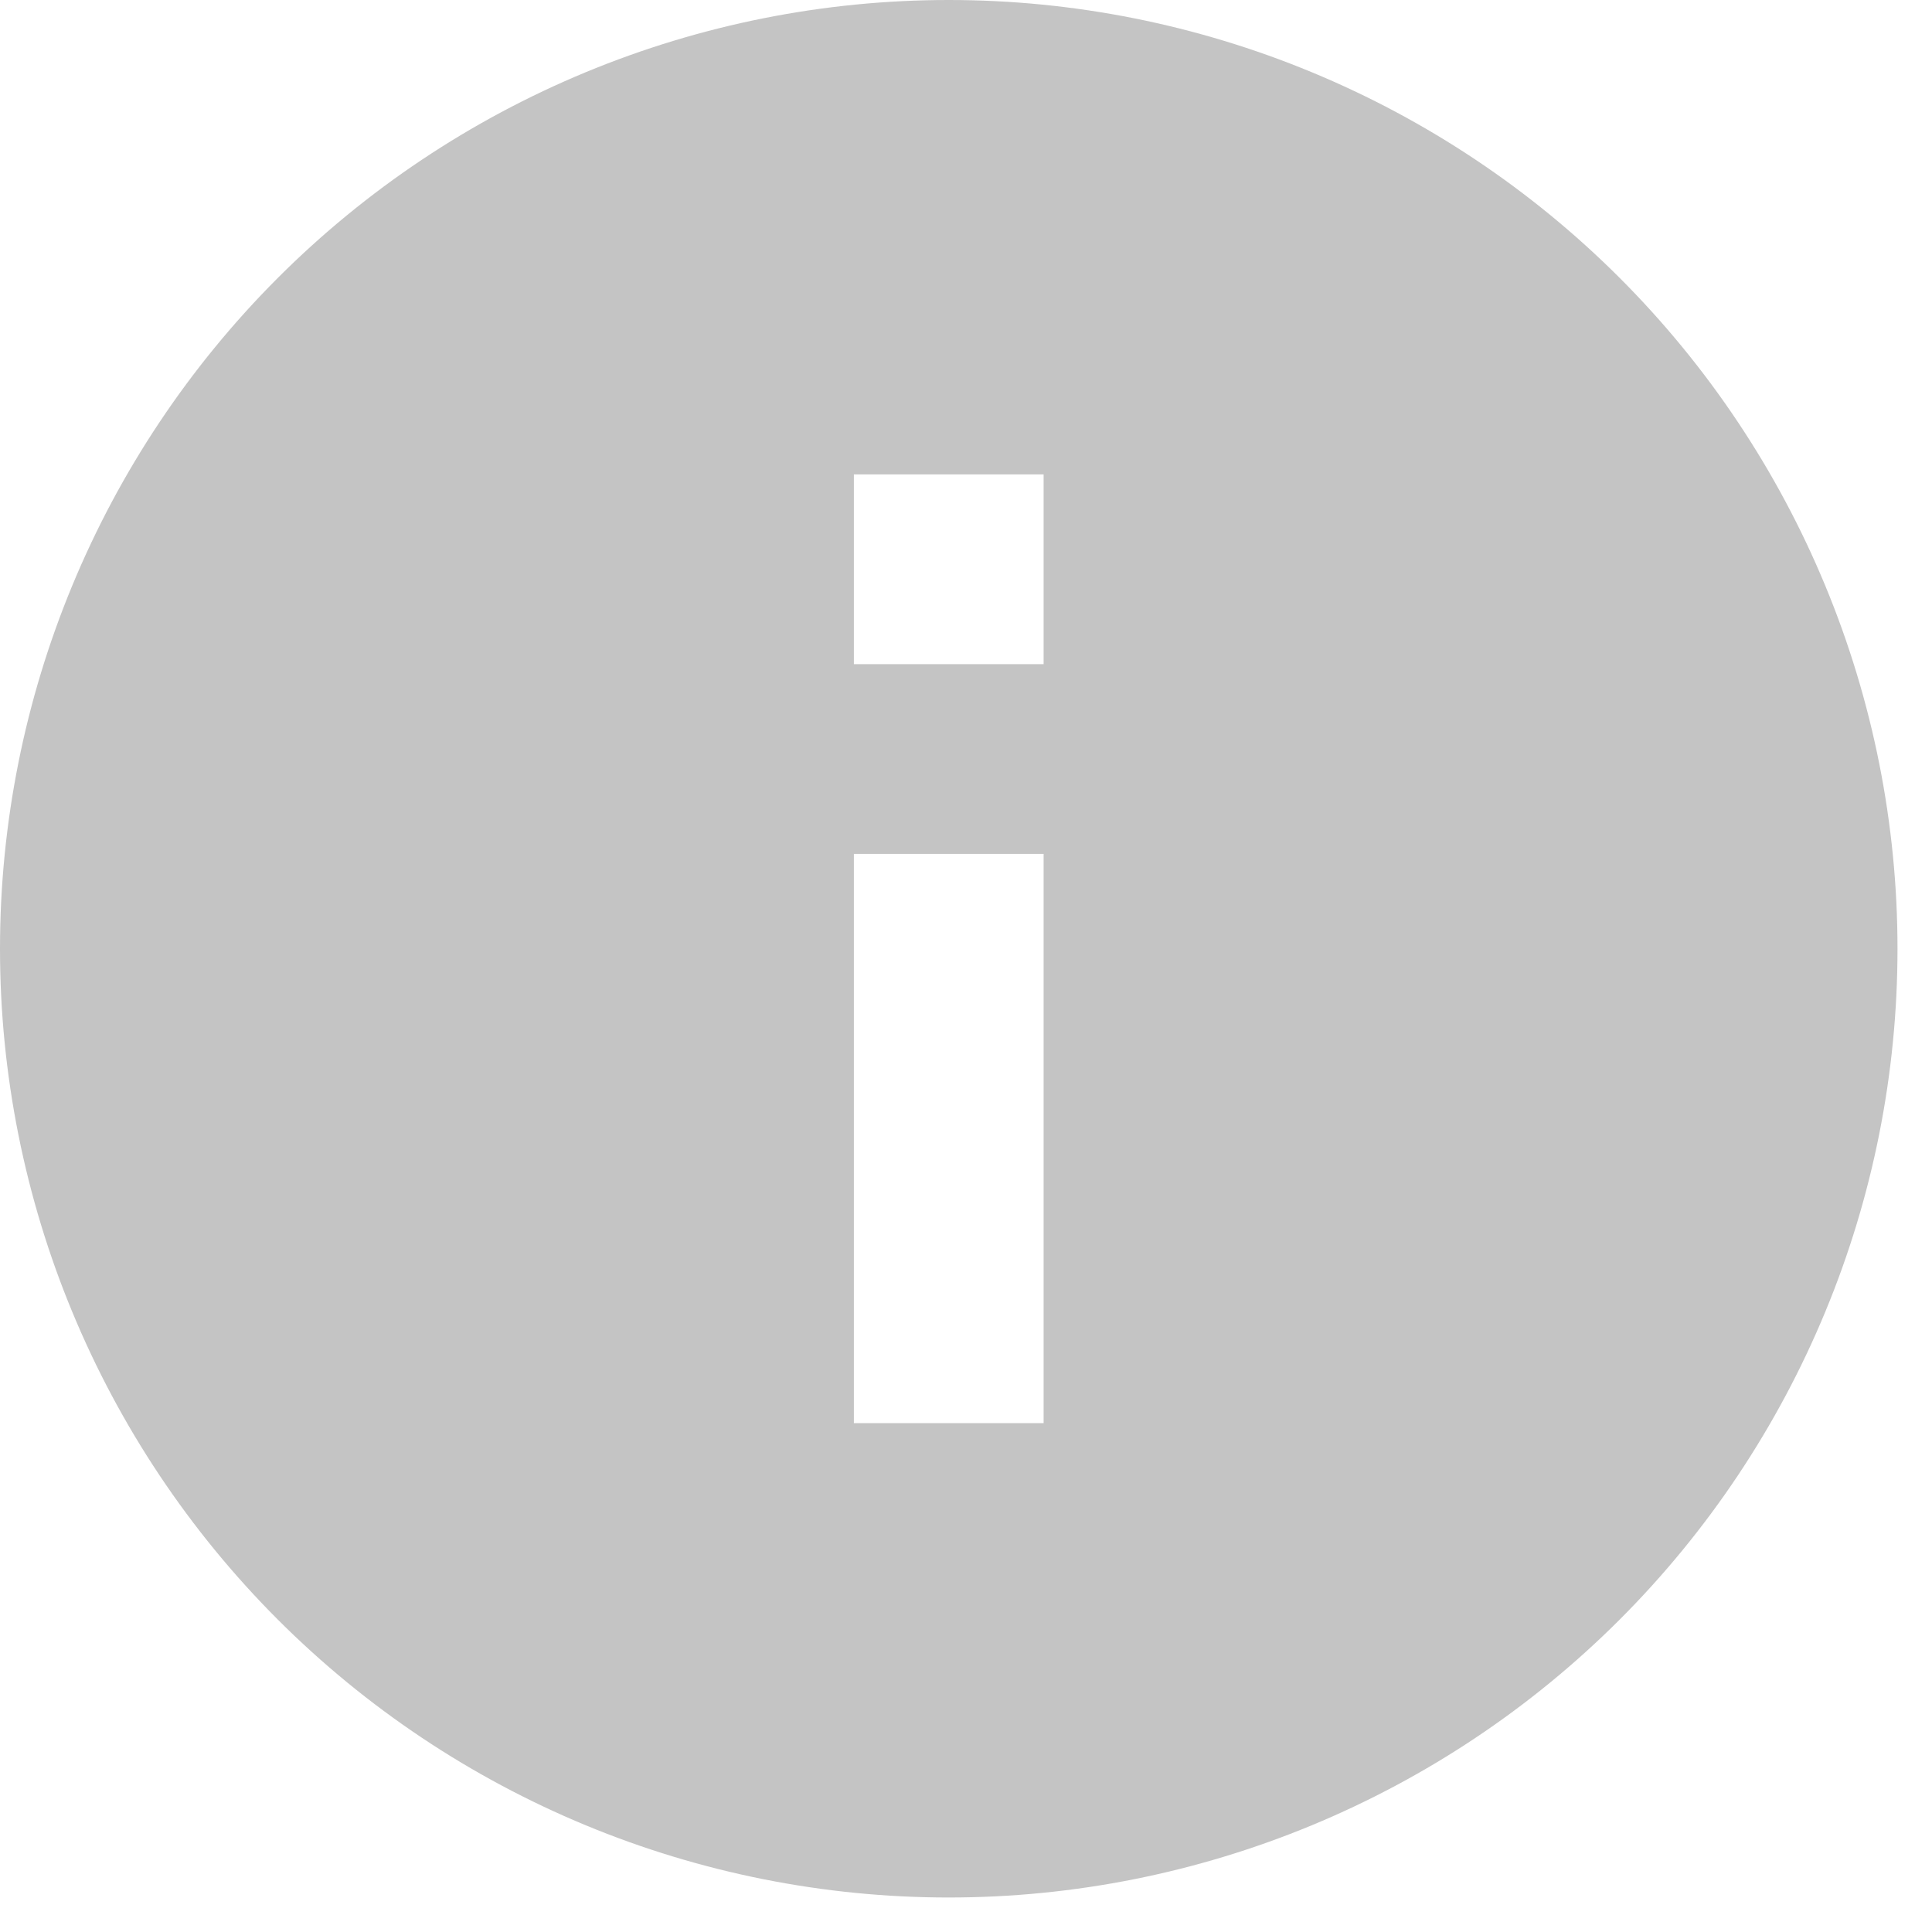
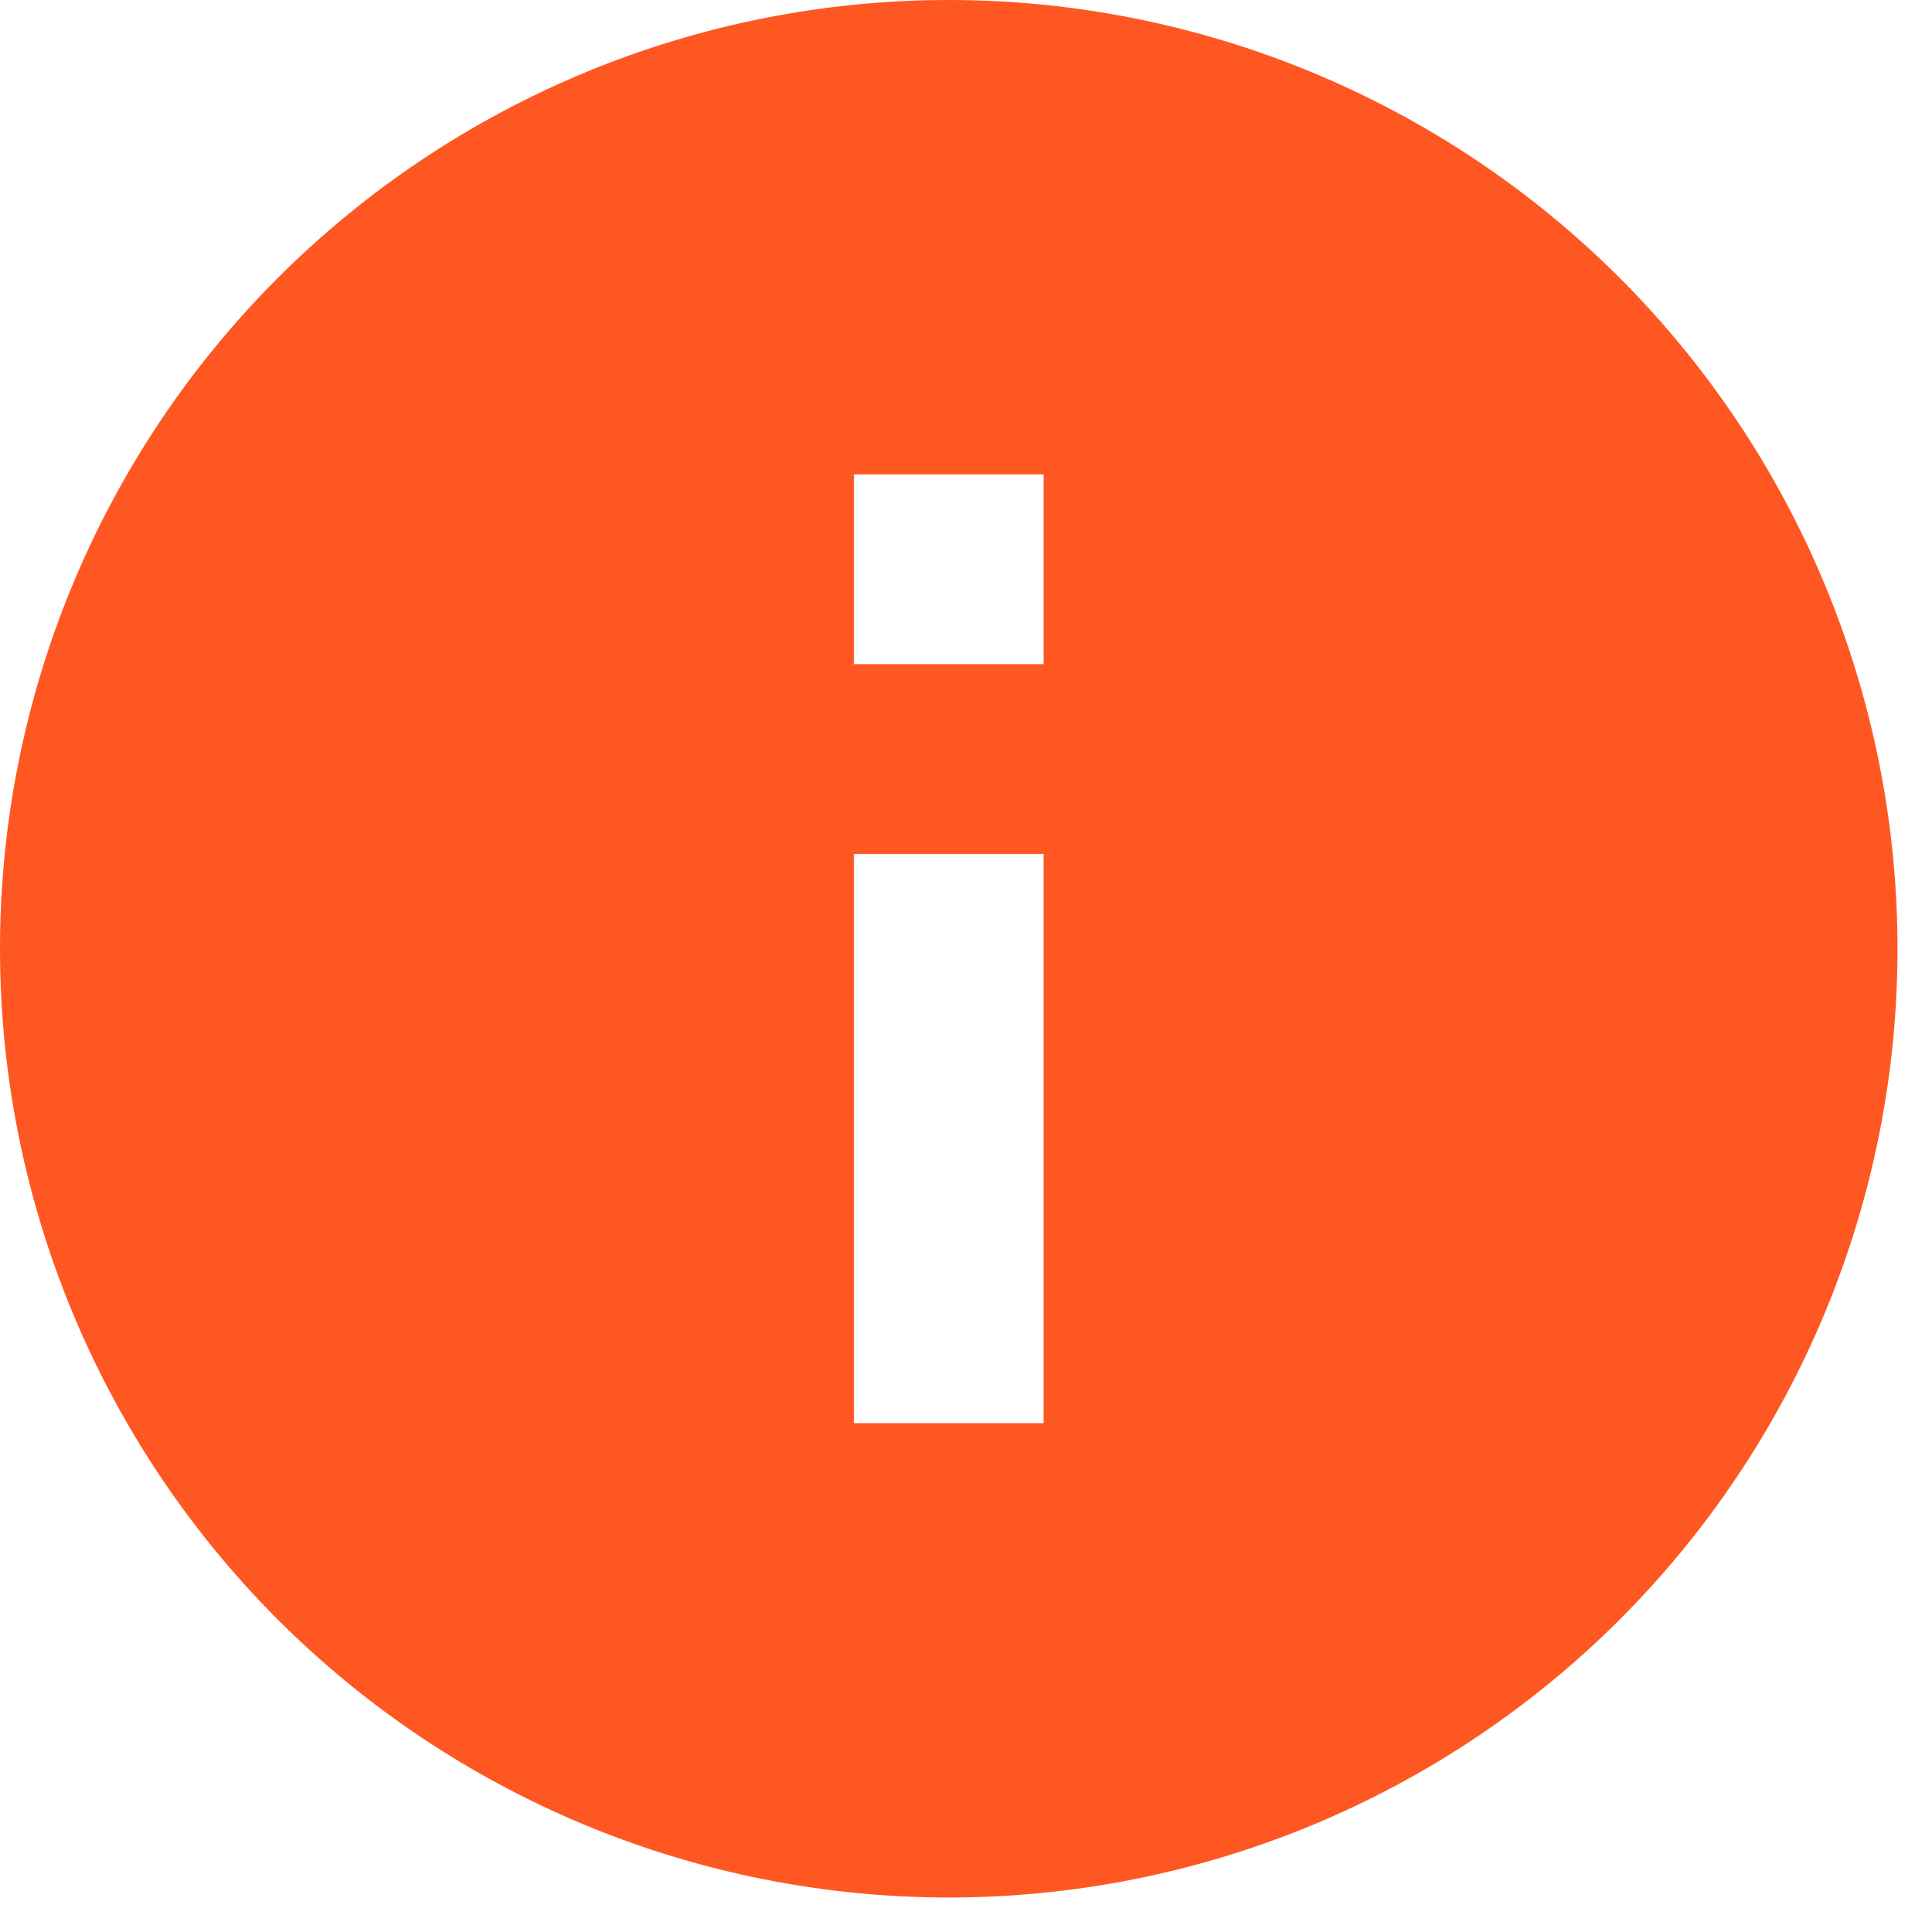
<svg xmlns="http://www.w3.org/2000/svg" width="28" height="28" viewBox="0 0 28 28" fill="none">
-   <path d="M15.125 9.625H12.375V6.875H15.125M15.125 20.625H12.375V12.375H15.125M13.75 0C11.944 0 10.156 0.356 8.488 1.047C6.82 1.738 5.304 2.75 4.027 4.027C1.449 6.606 0 10.103 0 13.75C0 17.397 1.449 20.894 4.027 23.473C5.304 24.75 6.82 25.762 8.488 26.453C10.156 27.144 11.944 27.5 13.75 27.5C17.397 27.5 20.894 26.051 23.473 23.473C26.051 20.894 27.5 17.397 27.5 13.75C27.5 11.944 27.144 10.156 26.453 8.488C25.762 6.82 24.75 5.304 23.473 4.027C22.196 2.75 20.68 1.738 19.012 1.047C17.344 0.356 15.556 0 13.75 0Z" fill="#C4C4C4" />
+   <path d="M15.125 9.625H12.375V6.875H15.125M15.125 20.625H12.375V12.375H15.125M13.75 0C11.944 0 10.156 0.356 8.488 1.047C6.82 1.738 5.304 2.75 4.027 4.027C1.449 6.606 0 10.103 0 13.75C0 17.397 1.449 20.894 4.027 23.473C5.304 24.75 6.82 25.762 8.488 26.453C10.156 27.144 11.944 27.5 13.75 27.5C17.397 27.5 20.894 26.051 23.473 23.473C26.051 20.894 27.5 17.397 27.5 13.75C27.5 11.944 27.144 10.156 26.453 8.488C25.762 6.82 24.75 5.304 23.473 4.027C22.196 2.75 20.68 1.738 19.012 1.047C17.344 0.356 15.556 0 13.75 0Z" fill="#FF5722" />
</svg>
